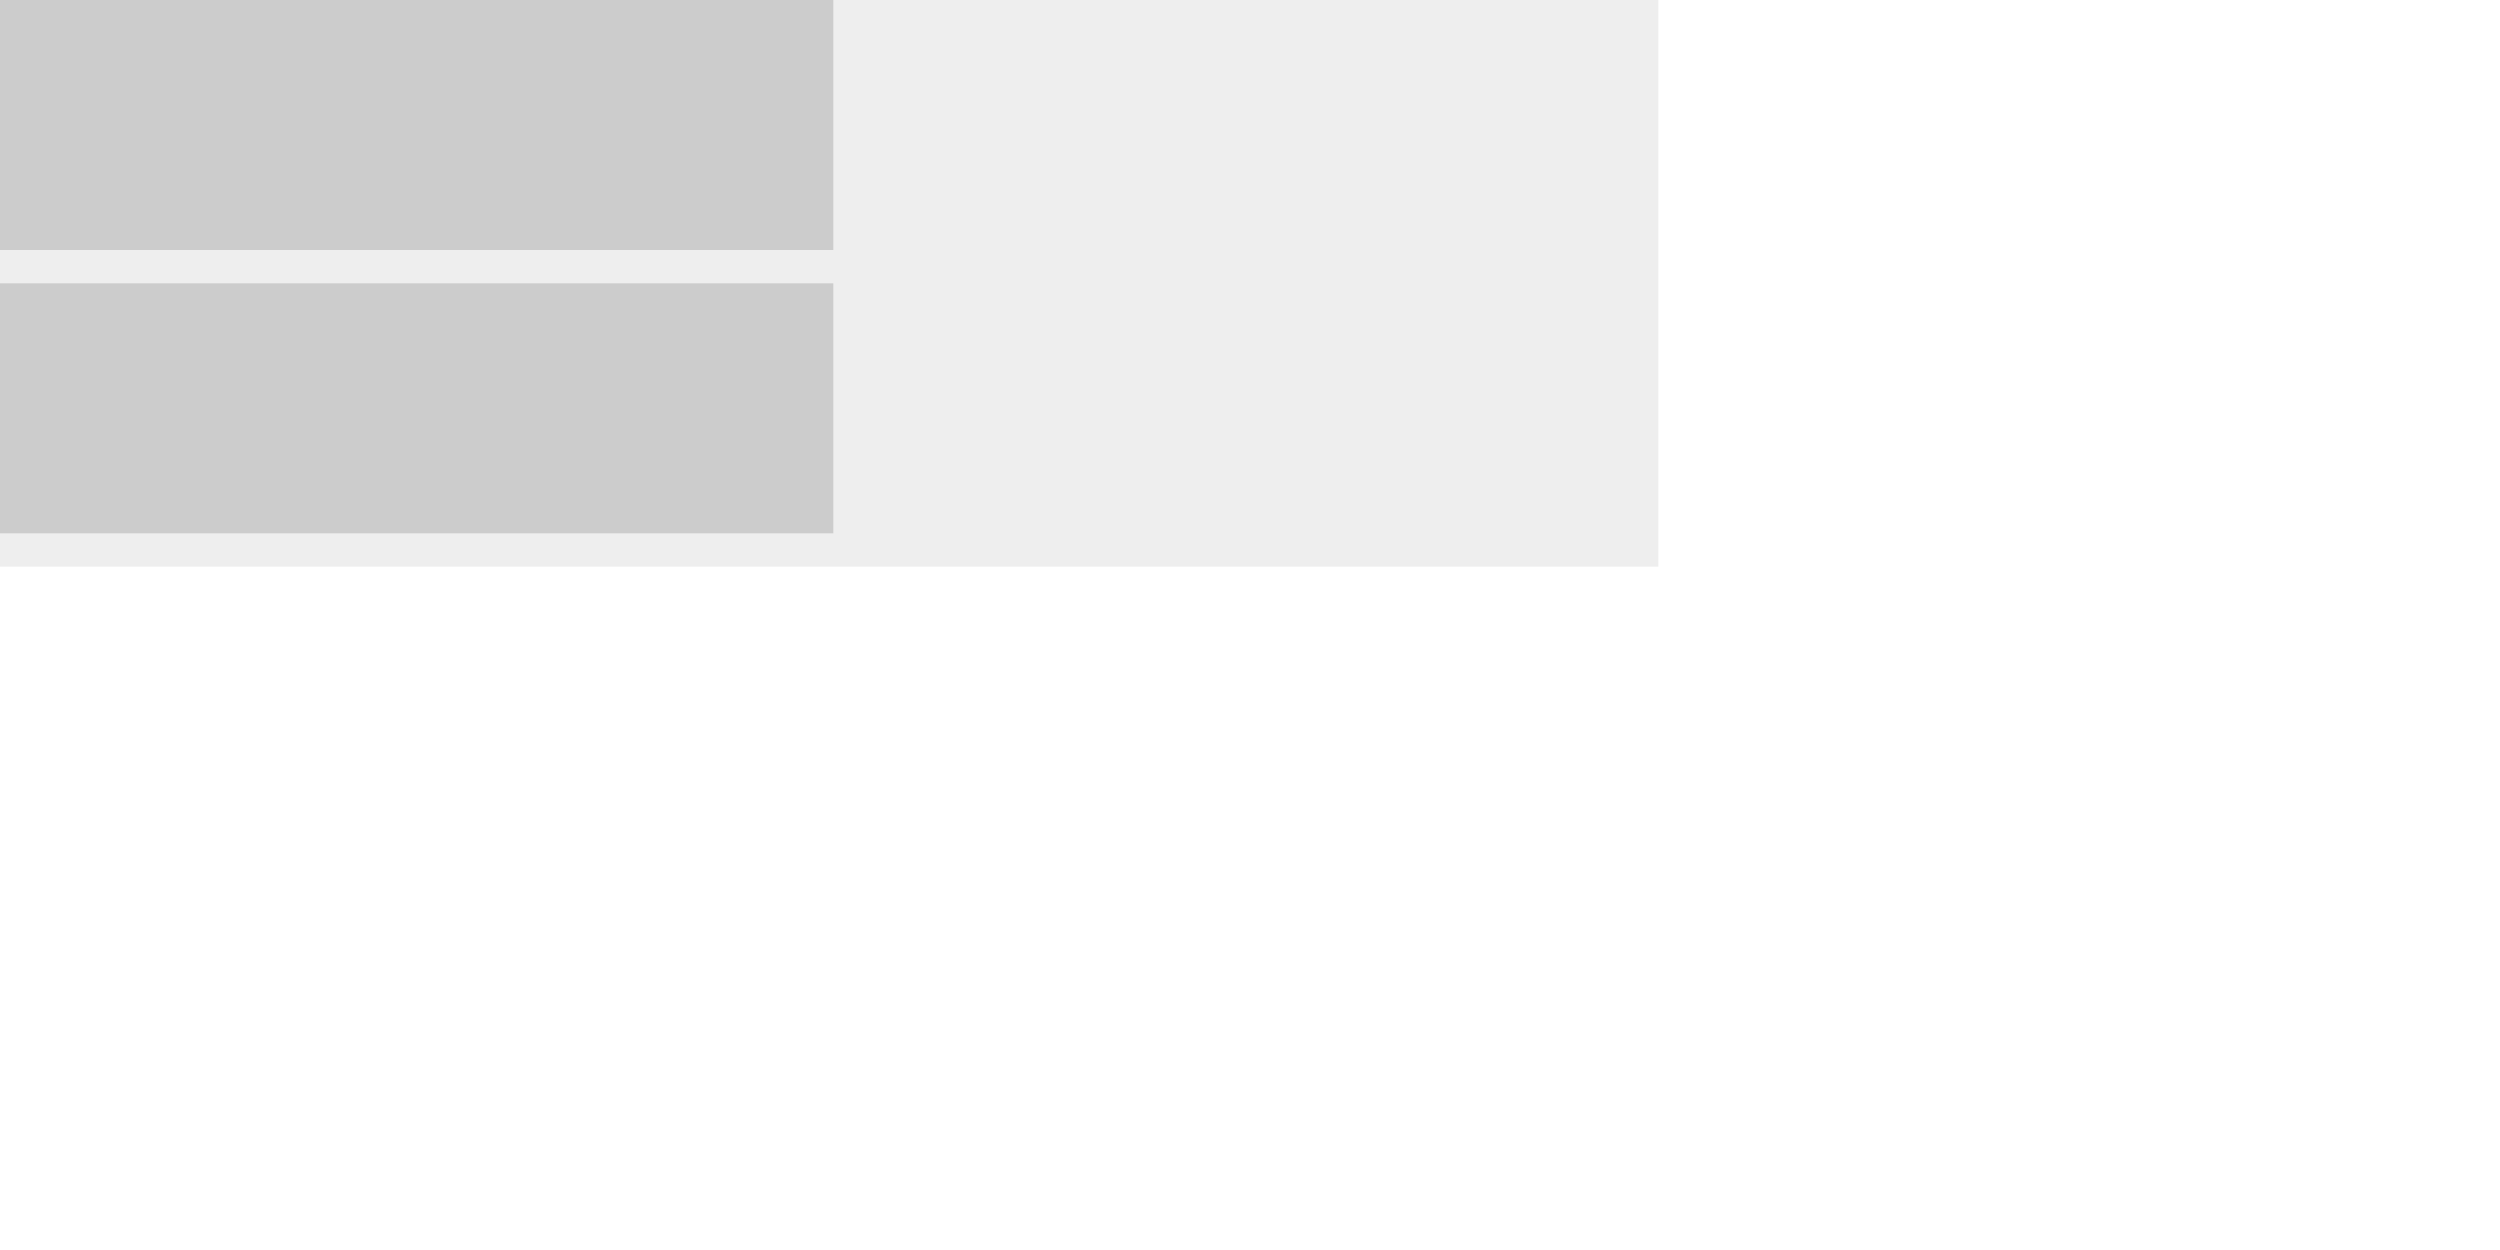
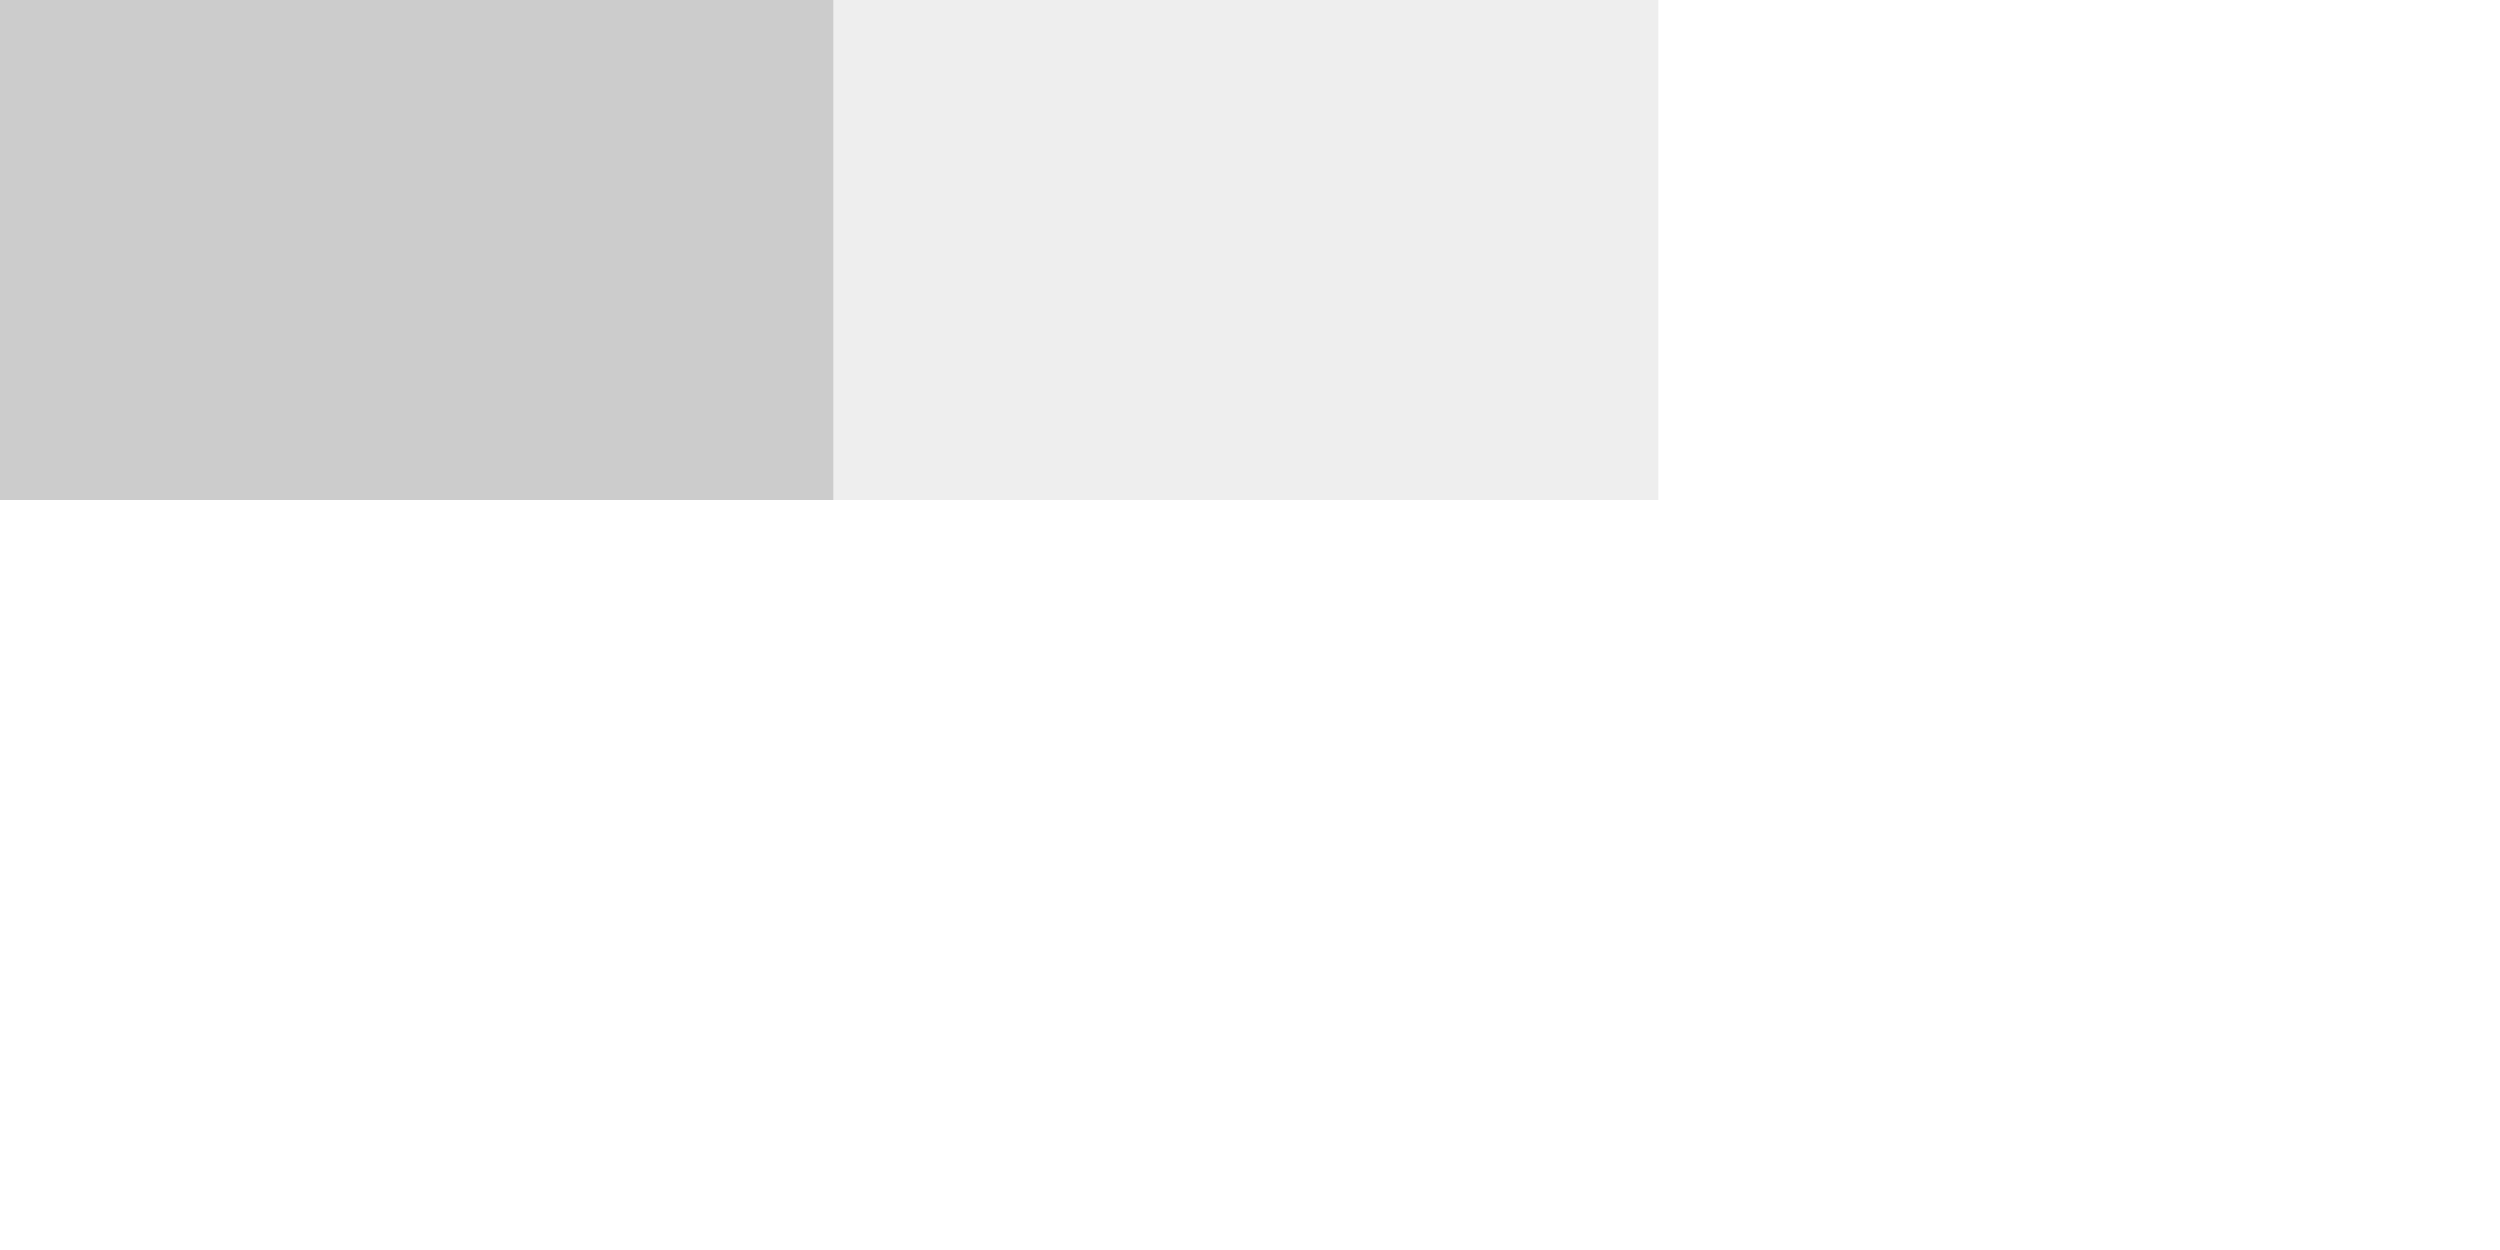
<svg xmlns="http://www.w3.org/2000/svg" width="300" height="150" viewBox="0 0 300 150">
  <rect x="0" y="0" width="300" height="150" fill="white" />
-   <rect x="0" y="0" width="300" height="68" fill="rgba(0,0,0,0)" />
-   <rect x="0" y="0" width="199" height="68" fill="rgba(238,238,238,1)" data-class="container" />
+   <rect x="0" y="0" width="300" height="60" fill="rgba(0,0,0,0)" />
+   <rect x="0" y="0" width="199" height="60" fill="rgba(238,238,238,1)" data-class="container" />
  <rect x="0" y="0" width="100" height="30" fill="rgba(204,204,204,1)" data-class="item" />
-   <rect x="0" y="34" width="100" height="30" fill="rgba(204,204,204,1)" data-class="item" />
+   <rect x="0" y="30" width="100" height="30" fill="rgba(204,204,204,1)" data-class="item" />
</svg>
